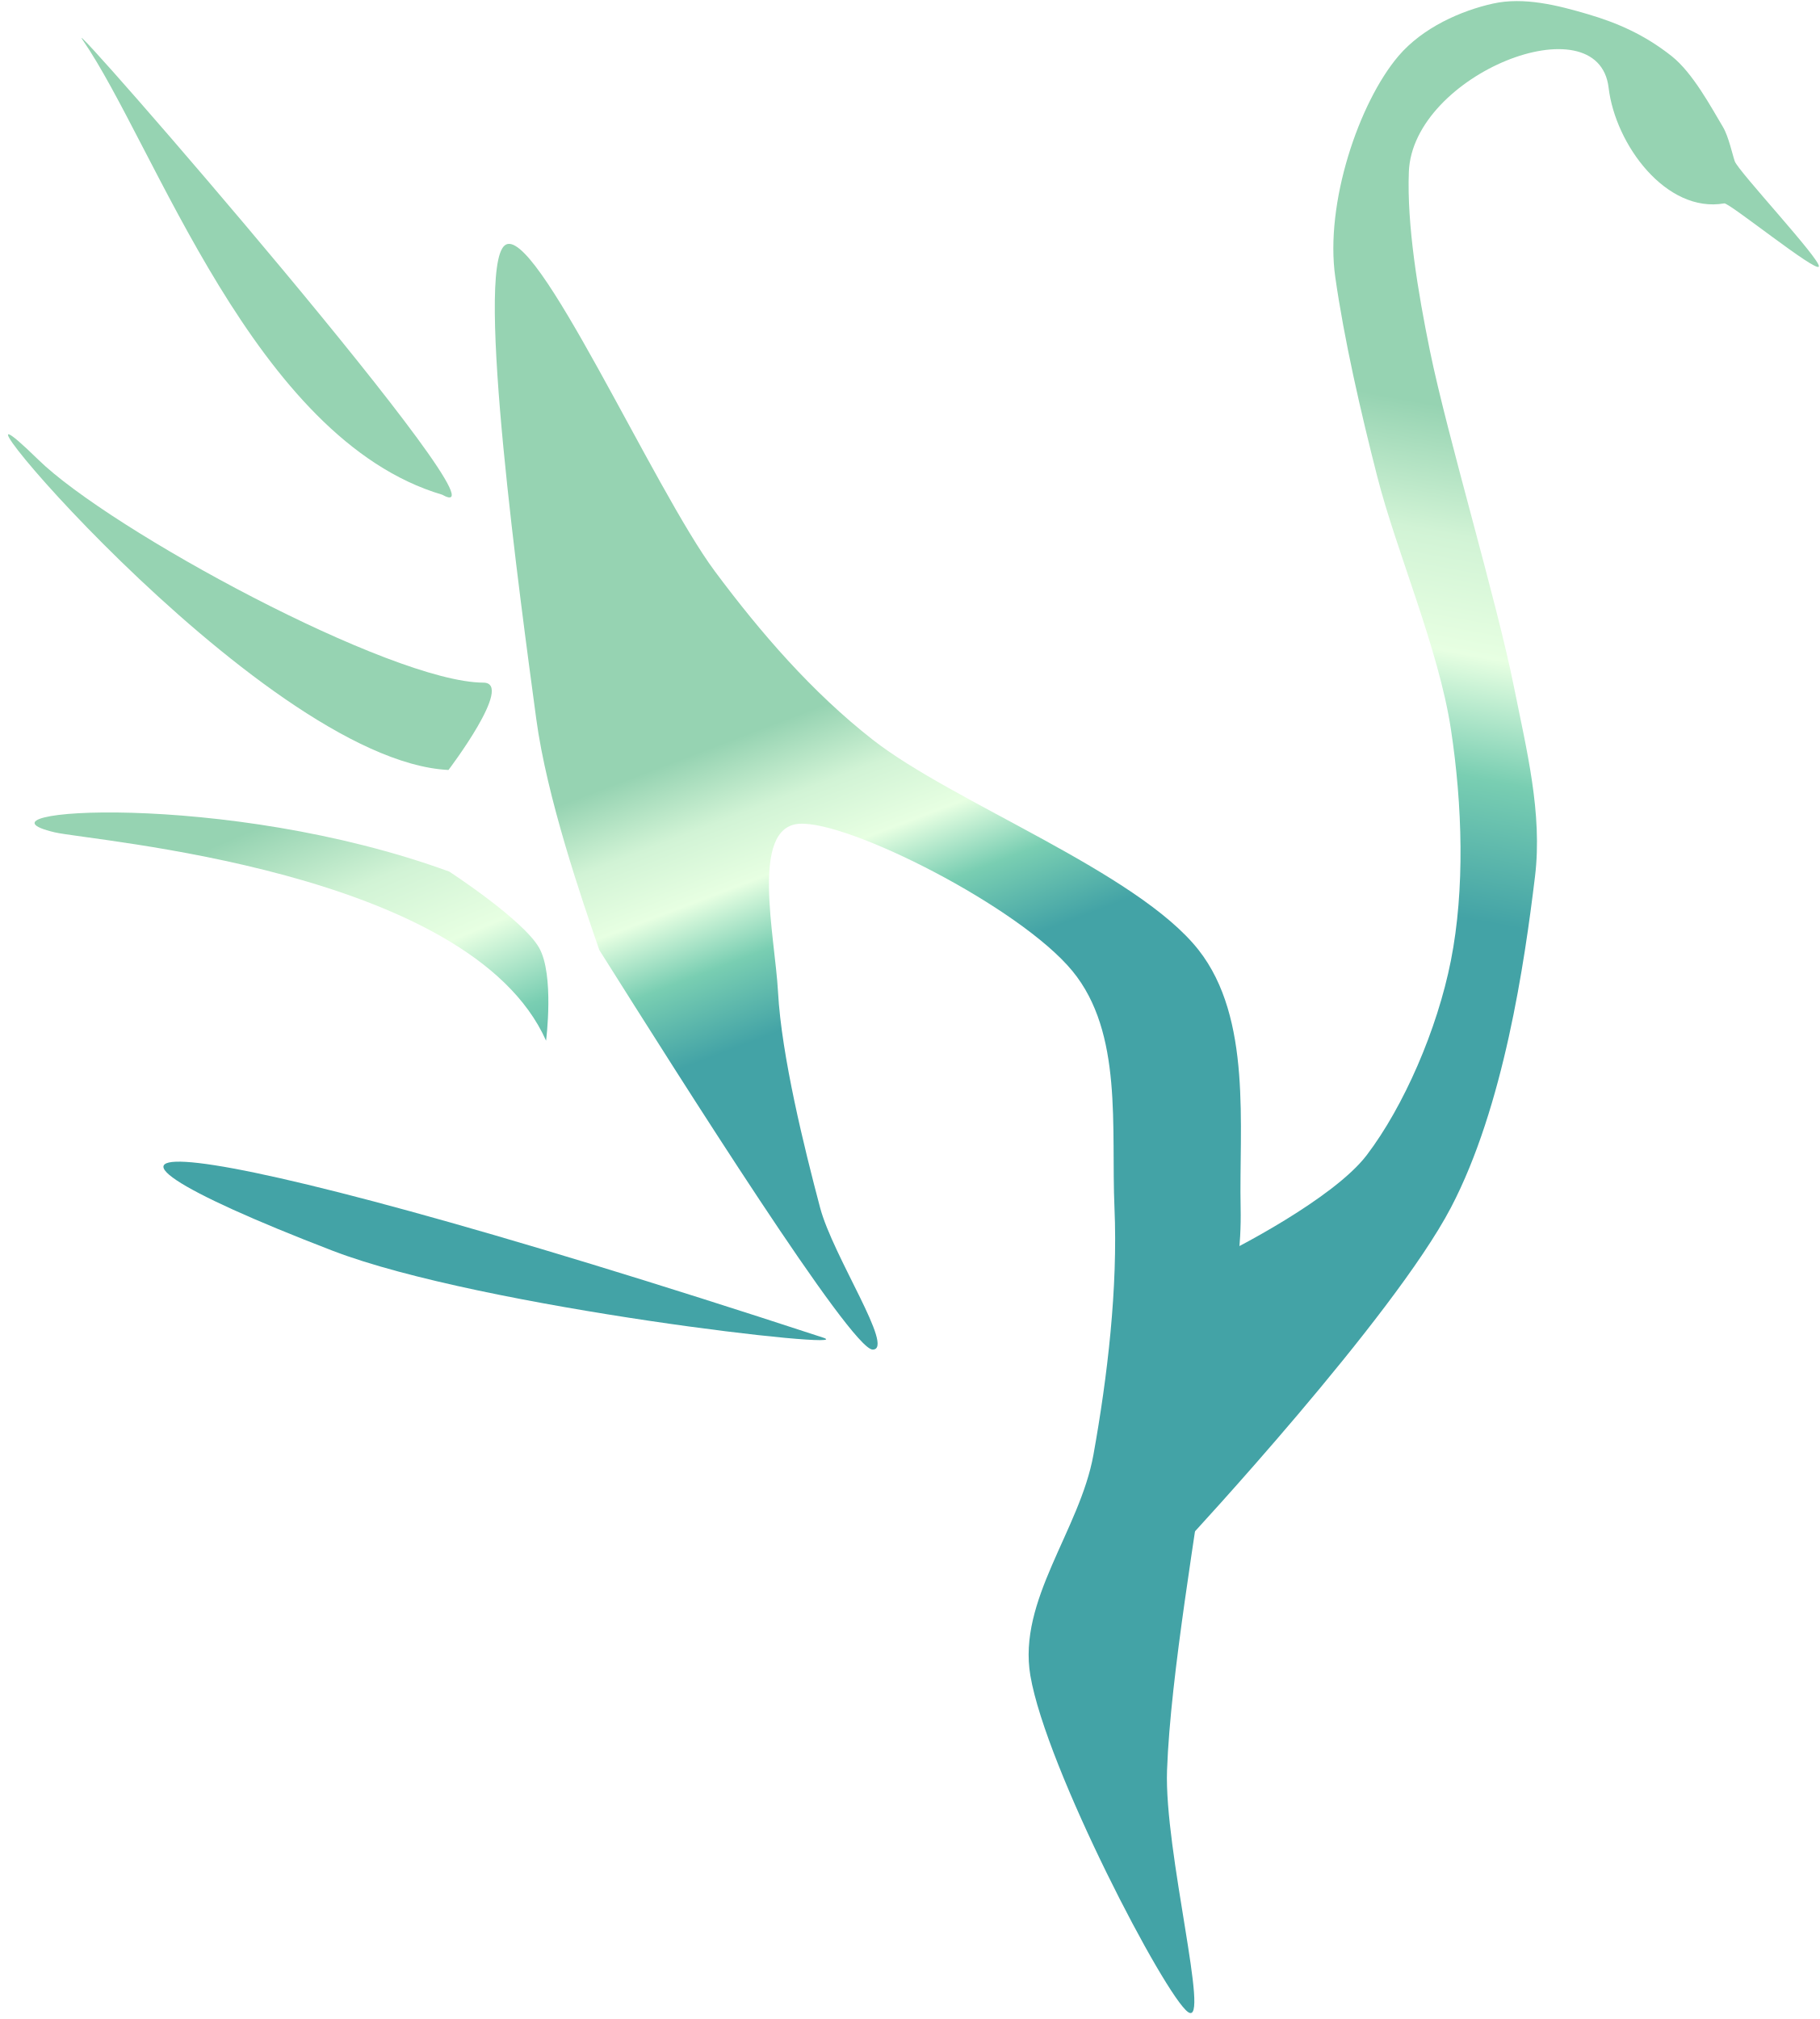
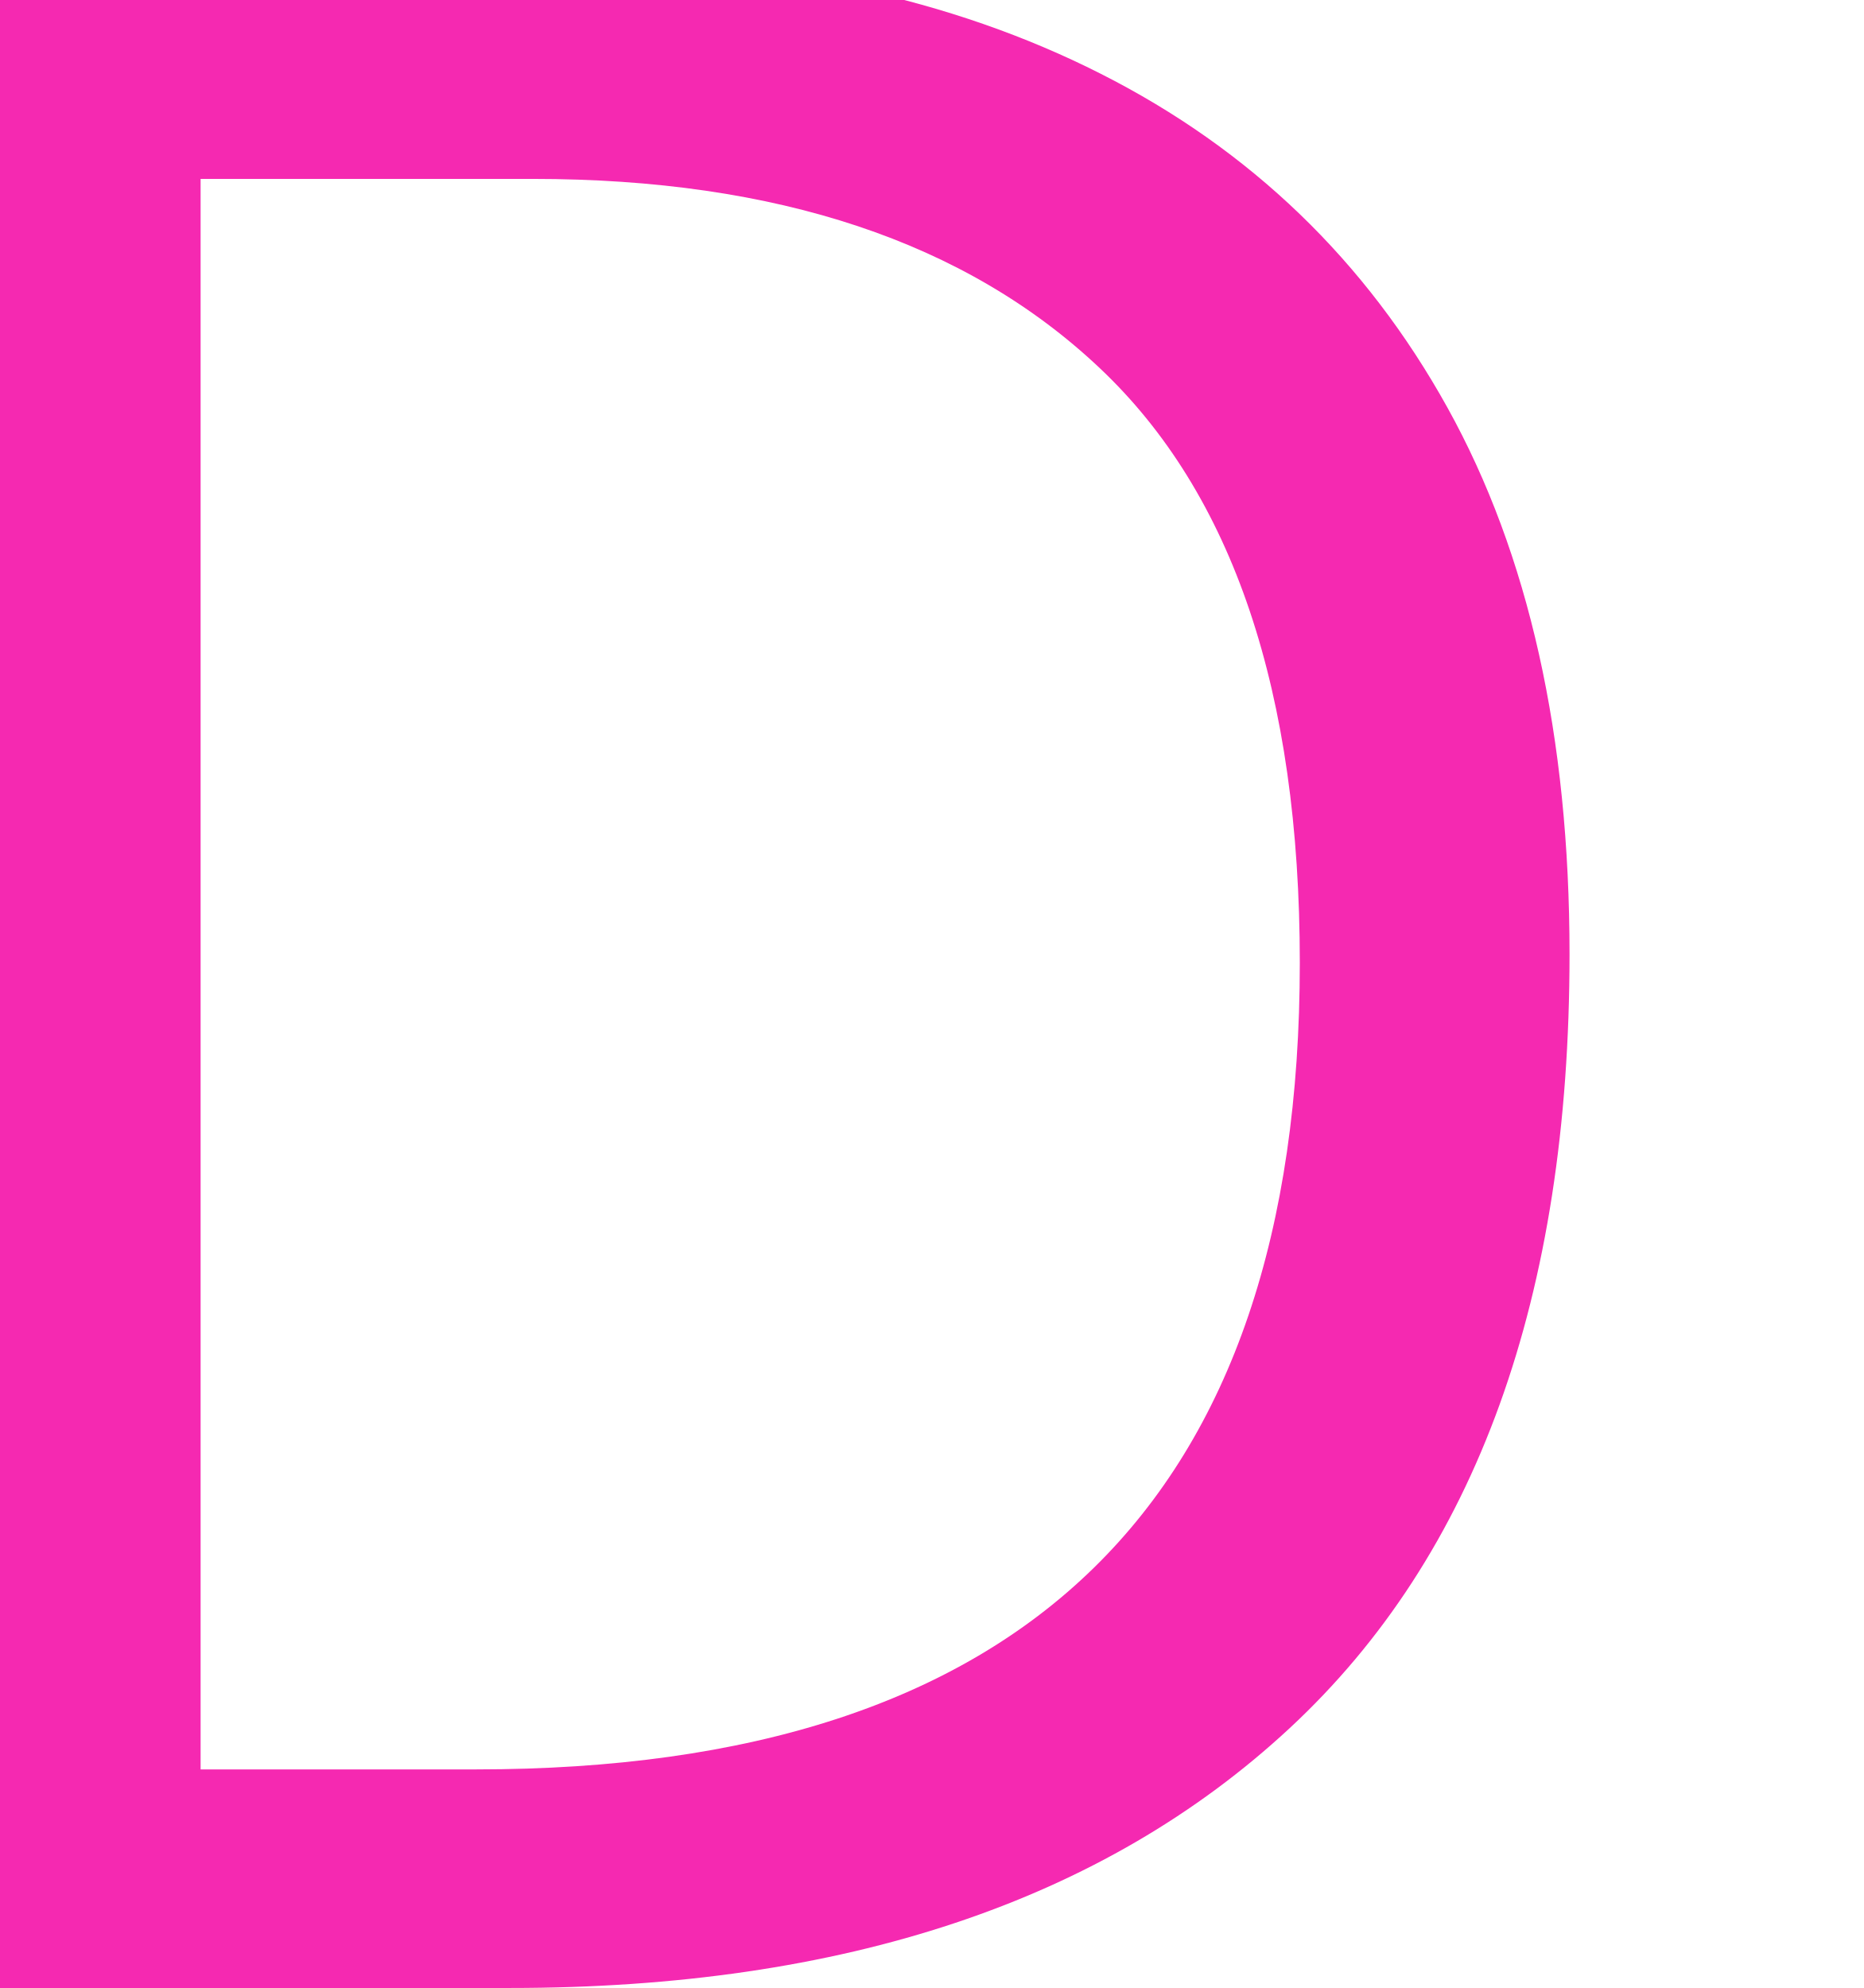
- <svg xmlns="http://www.w3.org/2000/svg" width="100%" height="100%" viewBox="0 0 721 800" version="1.1" xml:space="preserve" style="fill-rule:evenodd;clip-rule:evenodd;stroke-linejoin:round;stroke-miterlimit:2;">
-   <g>
-     <path d="M237.506,376.42c-6.928,-20.092 -20.784,-60.277 -25,-91.667c-6.25,-46.527 -24.306,-177.777 -12.5,-187.5c11.805,-9.722 59.027,96.528 83.333,129.167c18.193,24.431 38.512,47.893 62.5,66.667c31.944,25 104.861,52.43 129.167,83.333c21.314,27.1 15.972,70.139 16.666,102.083c0.656,30.144 -8.588,59.688 -12.5,89.584c-4.861,37.152 -15.278,95.139 -16.666,133.333c-1.166,32.044 17.361,102.083 8.333,95.833c-9.028,-6.25 -56.25,-96.527 -62.5,-133.333c-5.078,-29.906 19.633,-57.645 25,-87.5c5.555,-30.903 9.722,-65.972 8.333,-97.917c-1.378,-31.71 3.487,-69.229 -16.666,-93.75c-20.834,-25.347 -88.889,-59.722 -108.334,-58.333c-19.444,1.389 -9.558,44.305 -8.333,66.667c1.389,25.347 10.417,61.805 16.667,85.416c5.116,19.329 29.861,56.25 20.833,56.25c-8.501,0 -75.056,-105.555 -108.333,-158.333" style="fill:url(#_Linear1);" />
-     <path d="M487.506,495.65c-0,-0 40.818,-20.427 54.166,-37.98c14.584,-19.177 27.909,-49.62 33.334,-77.083c5.555,-28.125 4.596,-61.459 -0,-91.667c-4.862,-31.944 -21.528,-70.139 -29.167,-100c-6.683,-26.126 -13.134,-54.379 -16.667,-79.167c-4.157,-29.17 9.38,-69.094 25,-87.5c9.68,-11.405 25,-18.055 37.5,-20.833c12.278,-2.728 25.695,0.694 37.5,4.167c11.806,3.472 22.549,8.137 33.334,16.666c8.367,6.618 15.676,20.298 20.341,28.108c2.189,3.664 3.796,11.12 4.659,13.559c1.388,3.929 34.027,38.889 33.333,41.667c-0.695,2.777 -35.565,-25.339 -37.5,-25c-22.956,4.022 -43.156,-23.245 -45.833,-45.834c-4.071,-34.345 -77.663,-5.366 -79.167,33.334c-0.815,20.979 3.579,47.539 8.333,70.833c6.945,34.028 26.389,98.611 33.334,133.333c4.933,24.666 11.36,50.029 8.333,75c-4.167,34.375 -12.389,91.265 -33.333,131.25c-22.917,43.75 -104.167,131.25 -104.167,131.25l16.667,-114.103Z" style="fill:url(#_Linear2);" />
-     <path d="M175.223,196.011c32.391,18.062 -152.474,-194.677 -142.529,-180.287c28.719,41.557 67.919,158.246 142.529,180.287Z" style="fill:#96d3b2;" />
-     <path d="M177.735,305.092c-0,0 26.254,-34.563 13.832,-34.606c-36.51,-0.125 -147.849,-60.408 -176.462,-88.411c-53.738,-52.593 87.131,119.314 162.63,123.017Z" style="fill:#96d3b2;" />
-     <path d="M216.412,412.354c-0,0 3.34,-26.162 -2.783,-36.852c-6.396,-11.167 -35.597,-30.154 -35.597,-30.154c-88.835,-32.414 -194.296,-24.5 -156.406,-15.559c14.675,3.462 164.535,14.658 194.786,82.565Z" style="fill:url(#_Linear3);" />
-     <path d="M131.805,495.581c-127.472,-49.05 -78.712,-55.048 194.347,34.415c16.538,5.419 -135.154,-11.638 -194.347,-34.415Z" style="fill:#43a3a6;" />
+ <svg xmlns="http://www.w3.org/2000/svg" width="100%" height="100%" viewBox="0 0 30 32" version="1.1" xml:space="preserve" style="fill-rule:evenodd;clip-rule:evenodd;stroke-linejoin:round;stroke-miterlimit:2;">
+   <g transform="matrix(1,0,0,1,-195,-736)">
+     <g transform="matrix(0.240567,0,0,0.240567,309.243,492.791)">
+       <text x="-497px" y="1144px" style="font-family:'Montserrat-Thin', 'Montserrat';font-weight:100;font-size:190.027px;fill:rgb(245,41,177);">D</text>
+     </g>
  </g>
-   <defs>
-     <linearGradient id="_Linear1" x1="0" y1="0" x2="1" y2="0" gradientUnits="userSpaceOnUse" gradientTransform="matrix(40.5469,107.262,-107.262,40.5469,258.333,305.092)">
-       <stop offset="0" style="stop-color:#96d3b2;stop-opacity:1" />
-       <stop offset="0.25" style="stop-color:#d1f3d5;stop-opacity:1" />
-       <stop offset="0.48" style="stop-color:#e7ffe2;stop-opacity:1" />
-       <stop offset="0.72" style="stop-color:#79ceb2;stop-opacity:1" />
-       <stop offset="1" style="stop-color:#43a3a6;stop-opacity:1" />
-     </linearGradient>
-     <linearGradient id="_Linear2" x1="0" y1="0" x2="1" y2="0" gradientUnits="userSpaceOnUse" gradientTransform="matrix(-35.4056,195.059,-483.451,-87.7524,633.333,172.08)">
-       <stop offset="0" style="stop-color:#96d3b2;stop-opacity:1" />
-       <stop offset="0.25" style="stop-color:#d1f3d5;stop-opacity:1" />
-       <stop offset="0.48" style="stop-color:#e7ffe2;stop-opacity:1" />
-       <stop offset="0.72" style="stop-color:#79ceb2;stop-opacity:1" />
-       <stop offset="1" style="stop-color:#43a3a6;stop-opacity:1" />
-     </linearGradient>
-     <linearGradient id="_Linear3" x1="0" y1="0" x2="1" y2="0" gradientUnits="userSpaceOnUse" gradientTransform="matrix(56.7574,136.182,-280.707,116.992,157.369,305.049)">
-       <stop offset="0" style="stop-color:#96d3b2;stop-opacity:1" />
-       <stop offset="0.25" style="stop-color:#d1f3d5;stop-opacity:1" />
-       <stop offset="0.48" style="stop-color:#e7ffe2;stop-opacity:1" />
-       <stop offset="0.72" style="stop-color:#79ceb2;stop-opacity:1" />
-       <stop offset="1" style="stop-color:#43a3a6;stop-opacity:1" />
-     </linearGradient>
-   </defs>
</svg>
